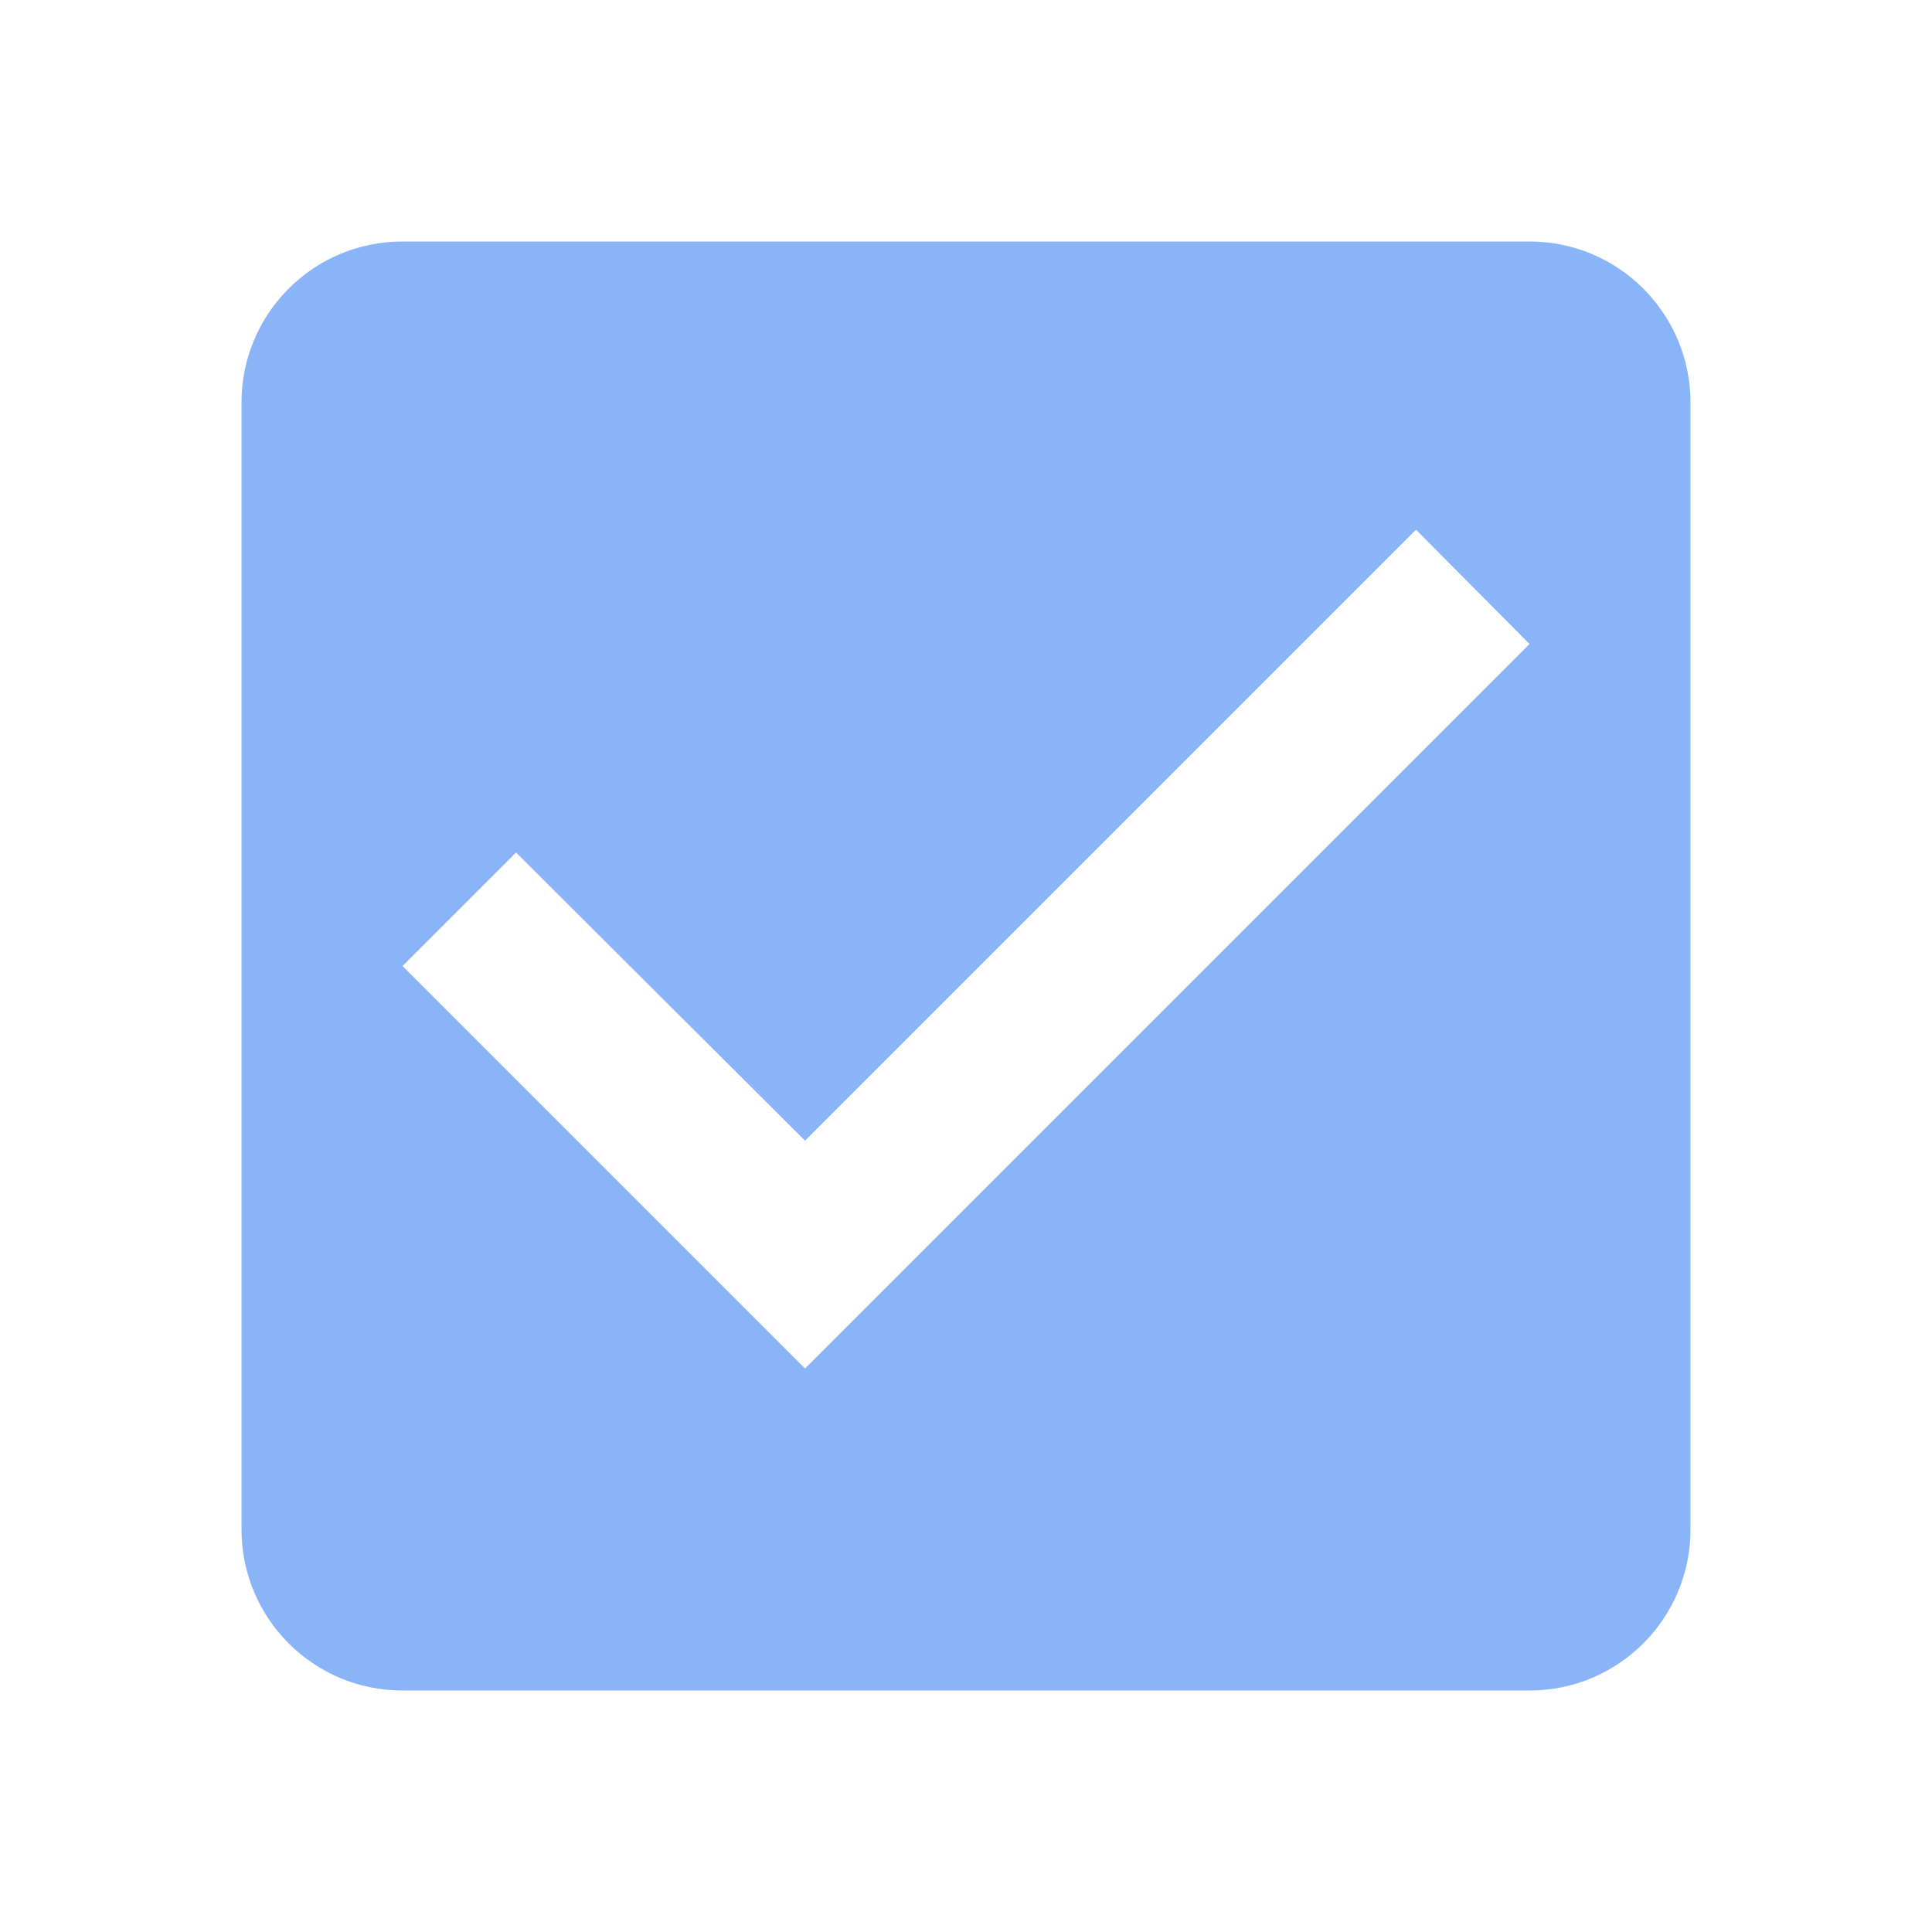
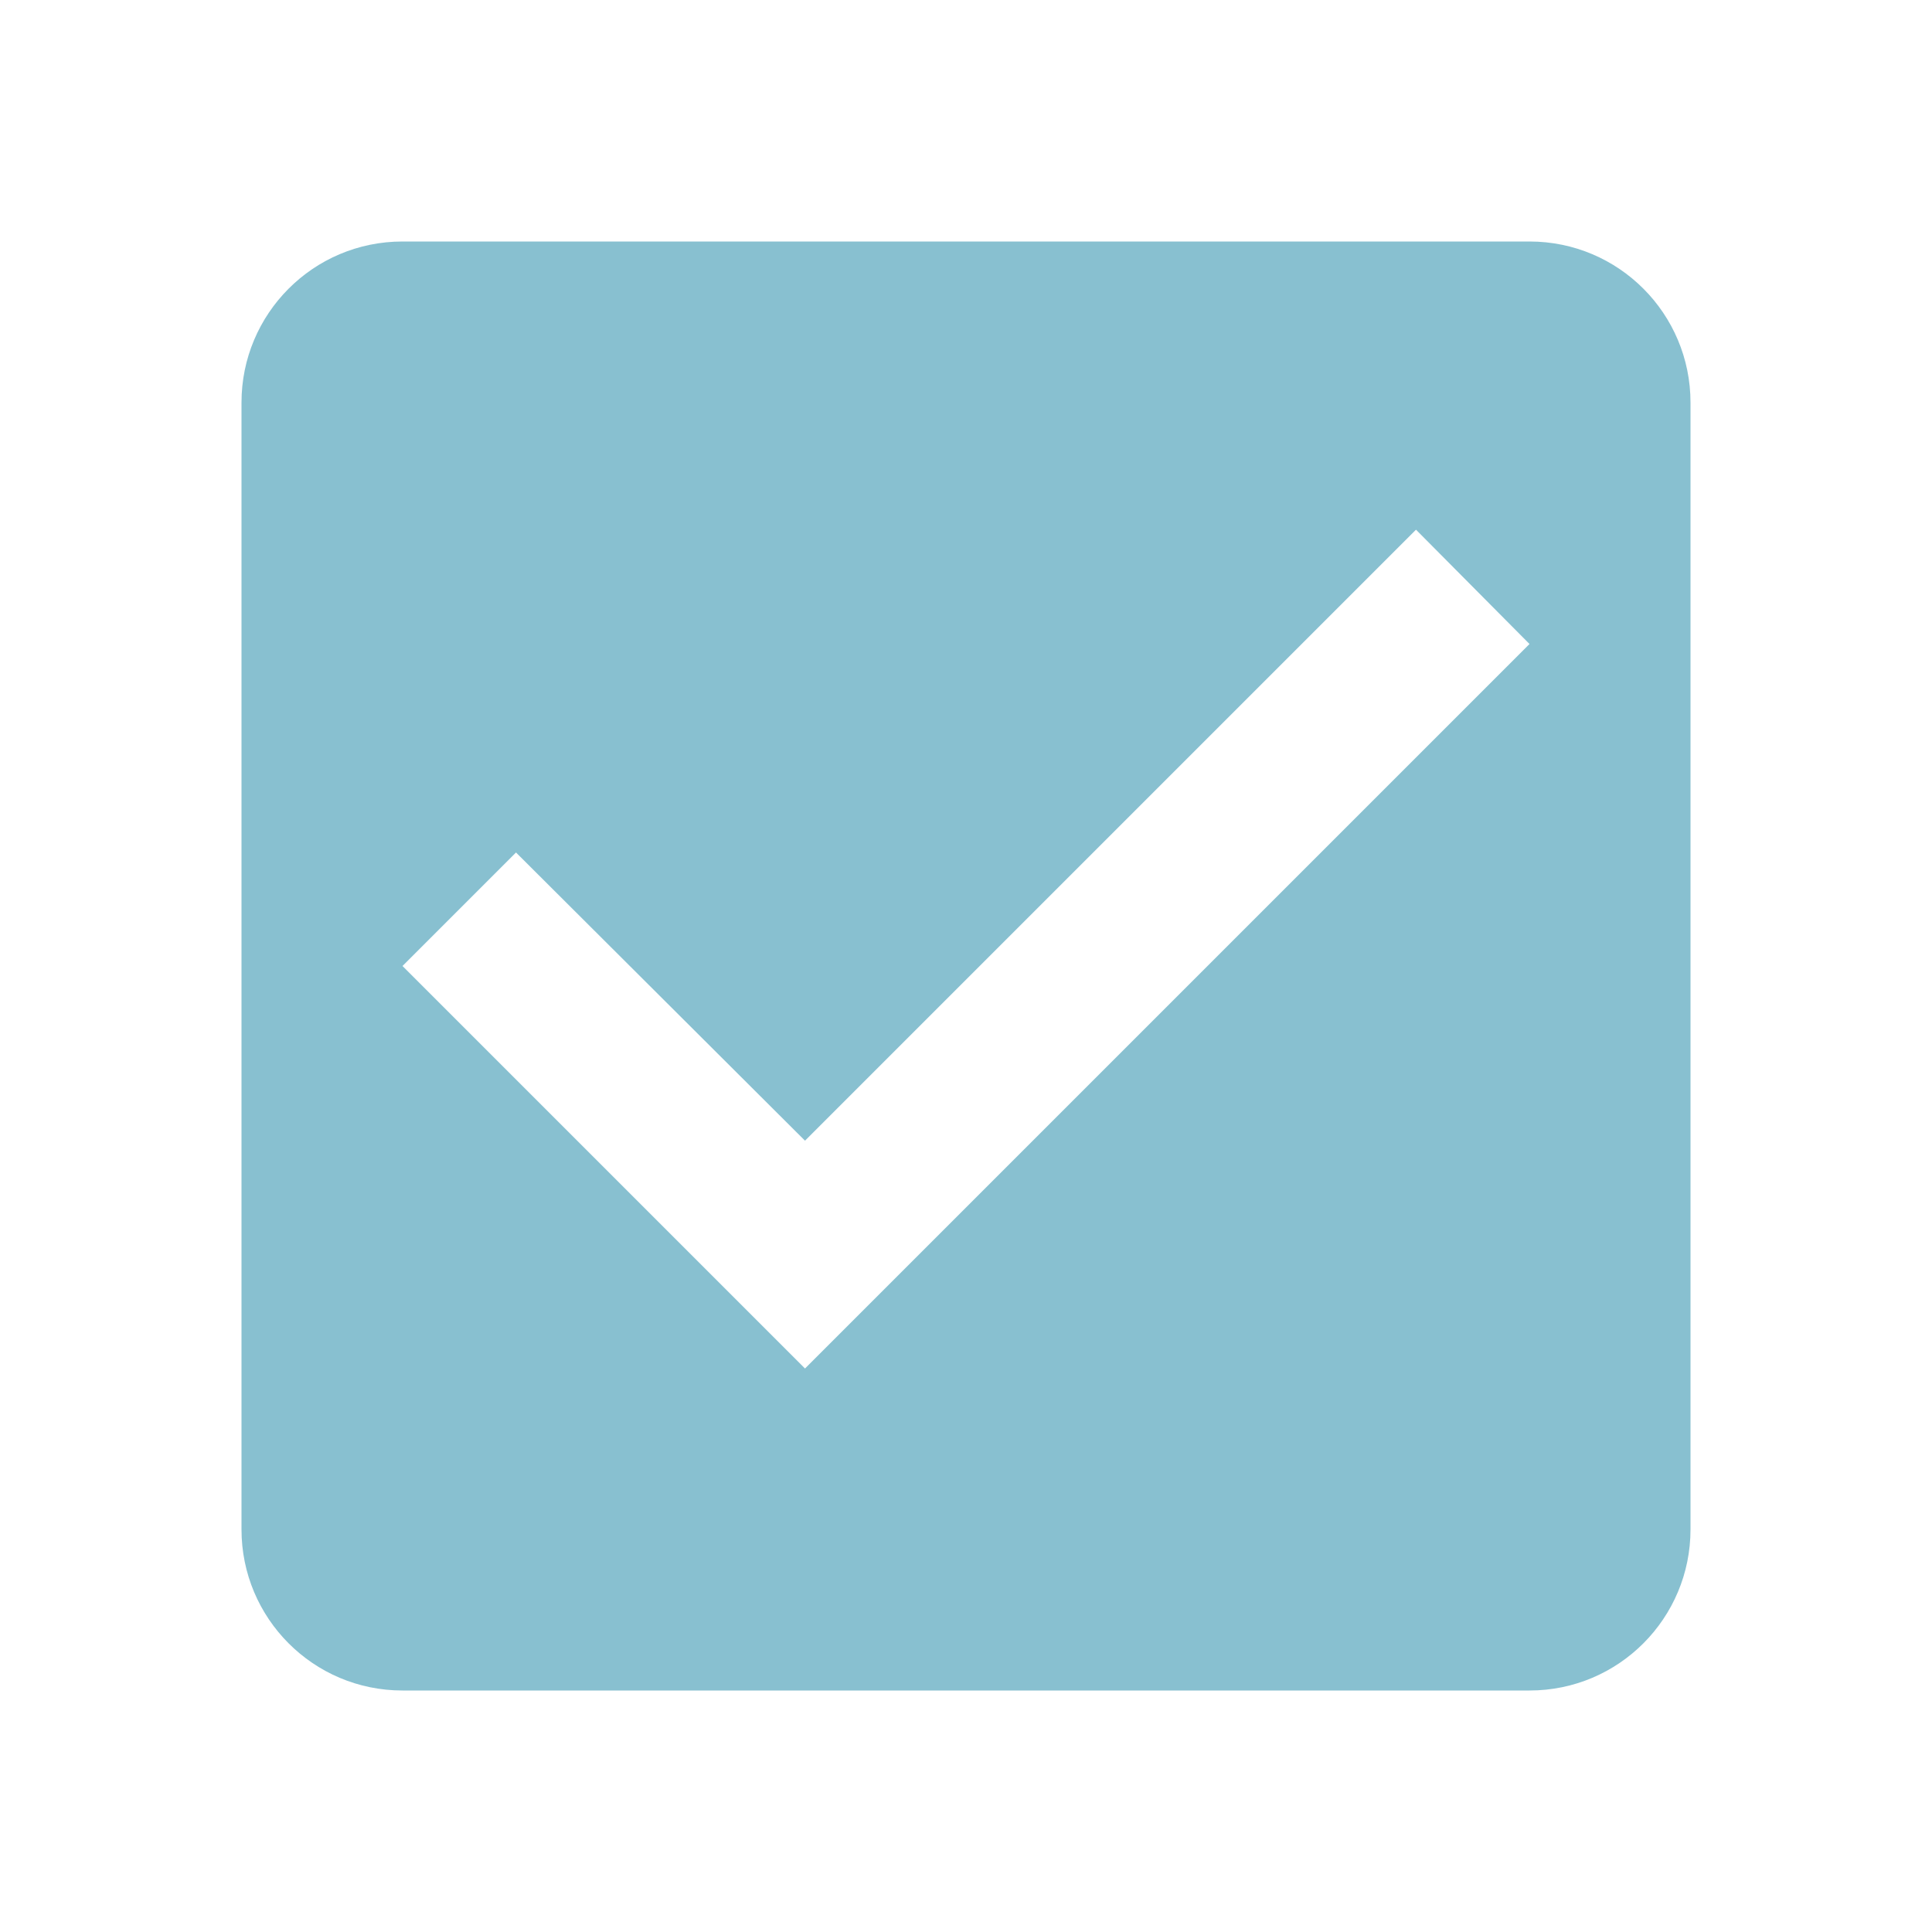
<svg xmlns="http://www.w3.org/2000/svg" width="24" height="24" viewBox="0 0 24 24">
-   <path d="M19 3H5c-1.11 0-2 .9-2 2v14c0 1.1.89 2 2 2h14c1.11 0 2-.9 2-2V5c0-1.1-.89-2-2-2zm-9 14l-5-5 1.41-1.41L10 14.17l7.59-7.59L19 8l-9 9z" fill="#8AB4F8" />
+   <path d="M19 3H5c-1.11 0-2 .9-2 2v14c0 1.1.89 2 2 2h14c1.11 0 2-.9 2-2V5c0-1.1-.89-2-2-2zm-9 14l-5-5 1.41-1.41L10 14.17l7.59-7.59L19 8l-9 9z" fill="#88c0d0" />
</svg>
